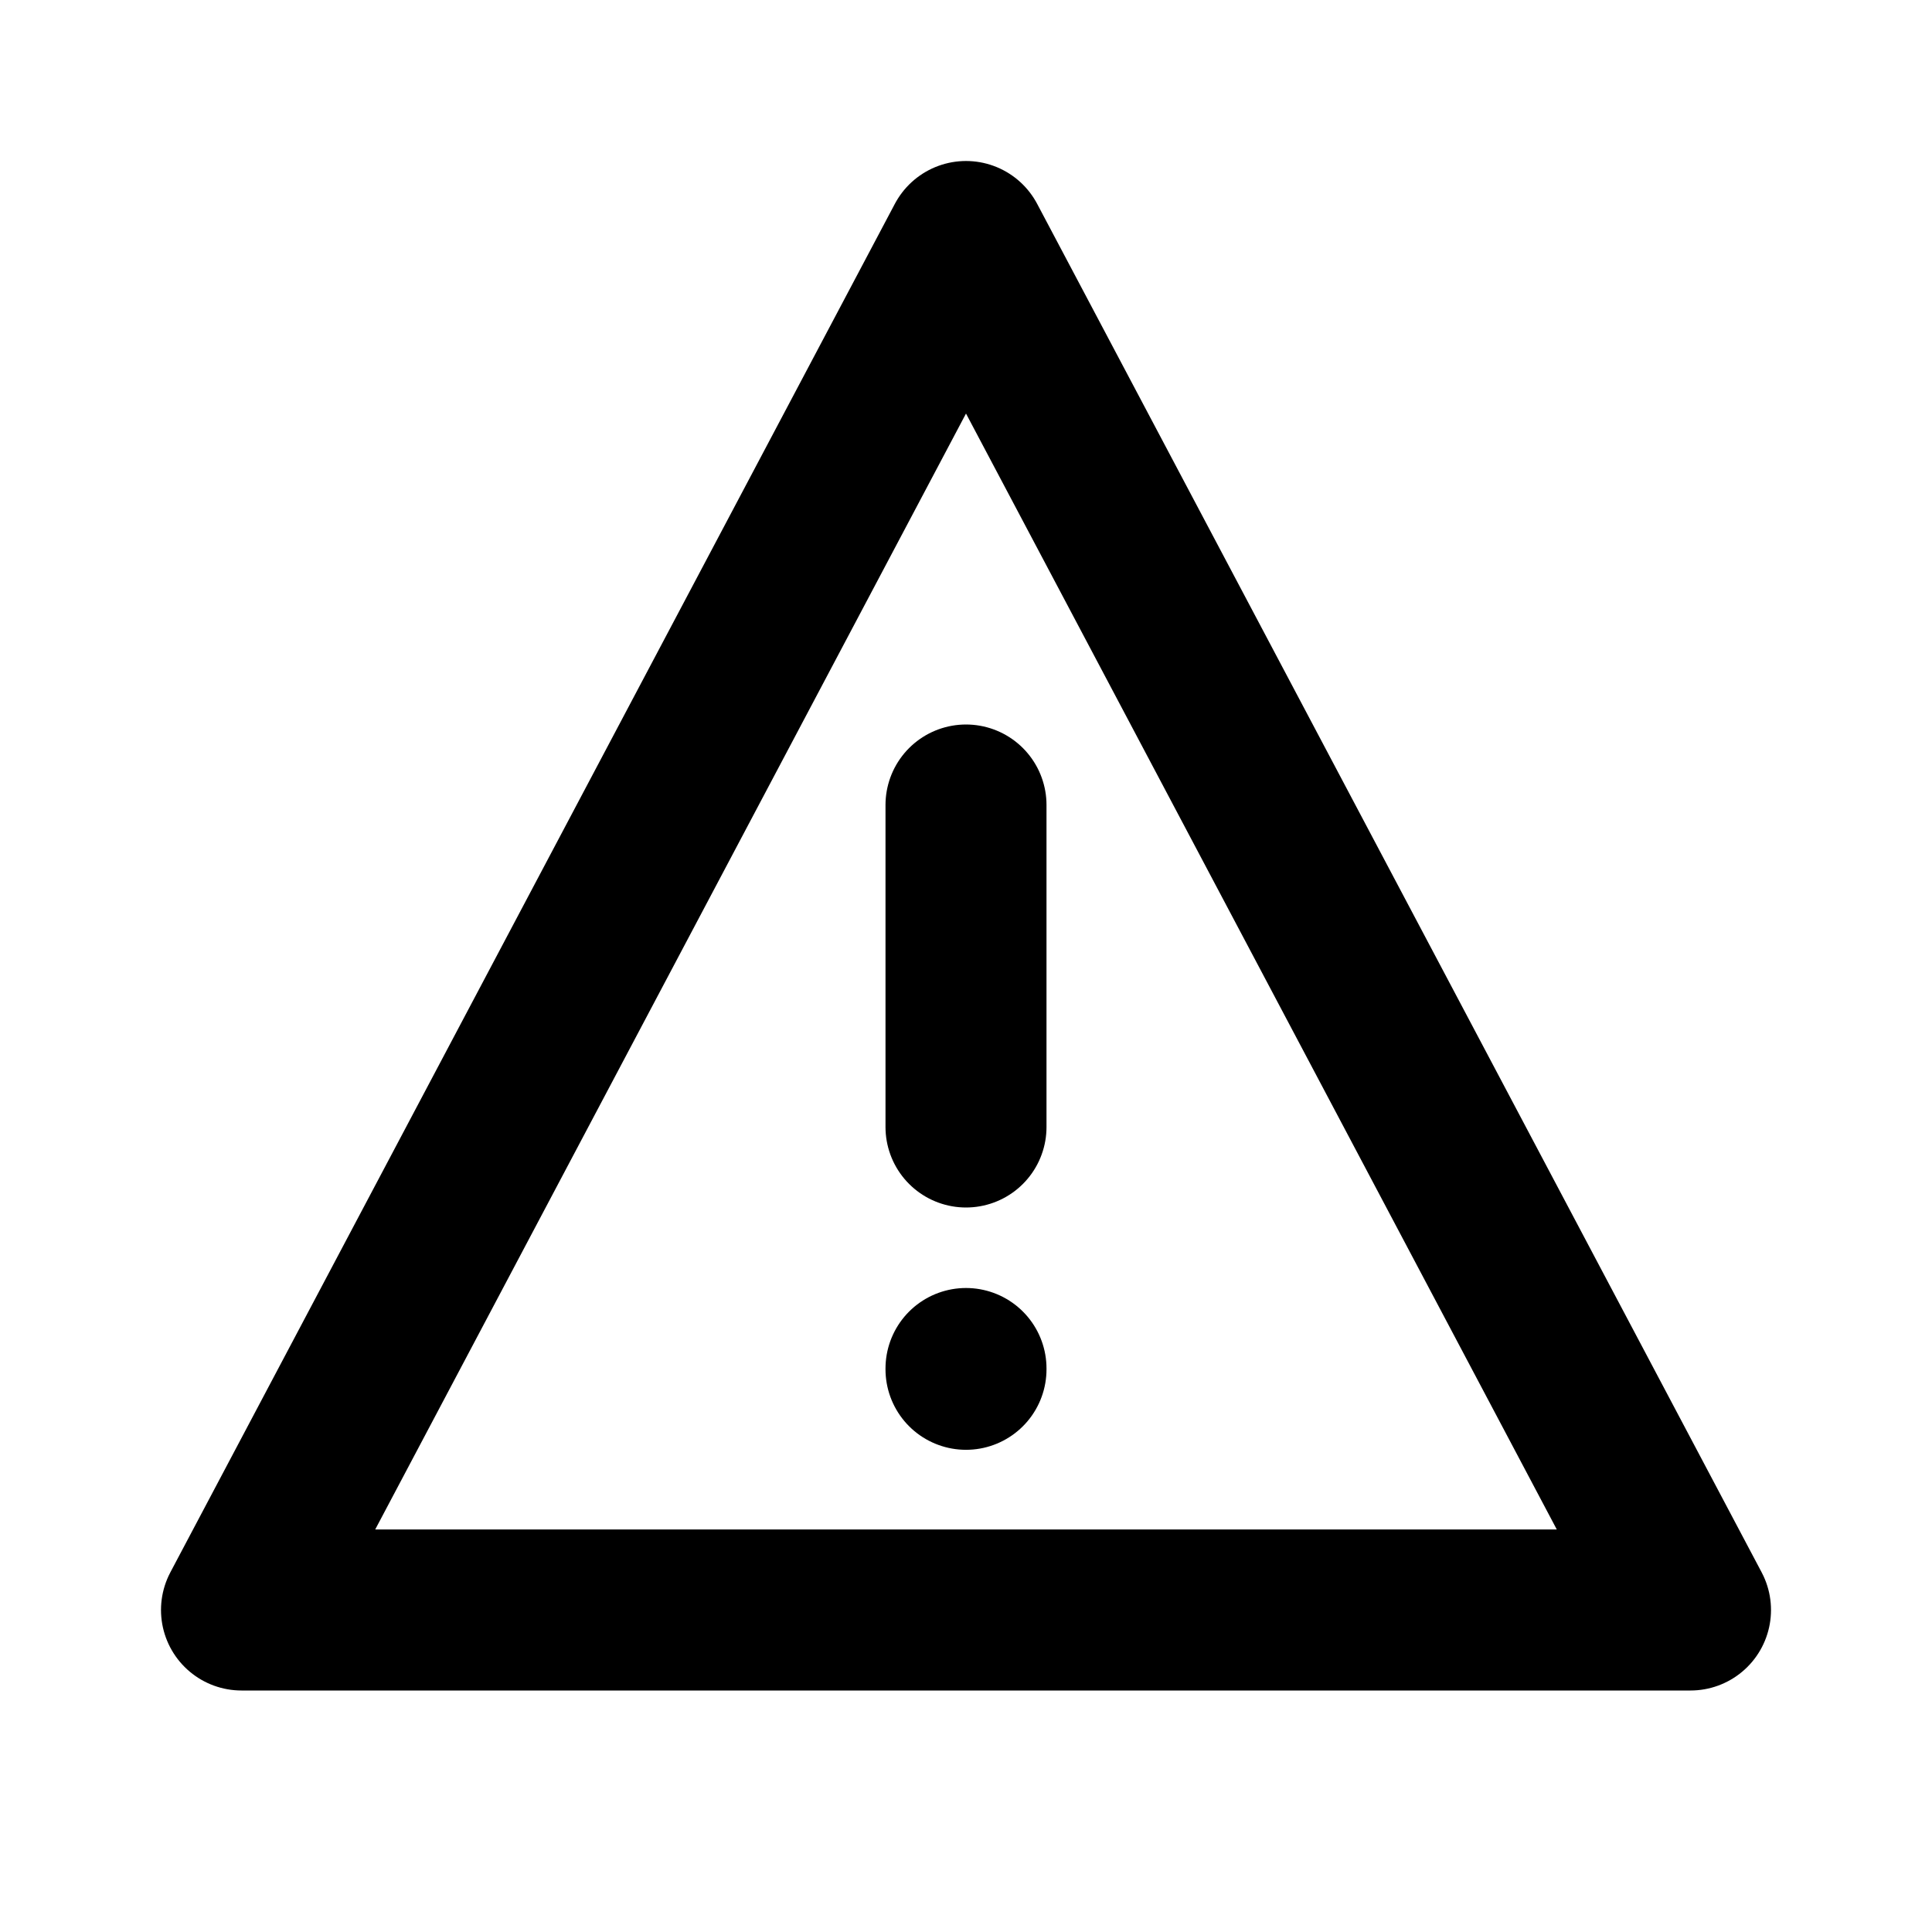
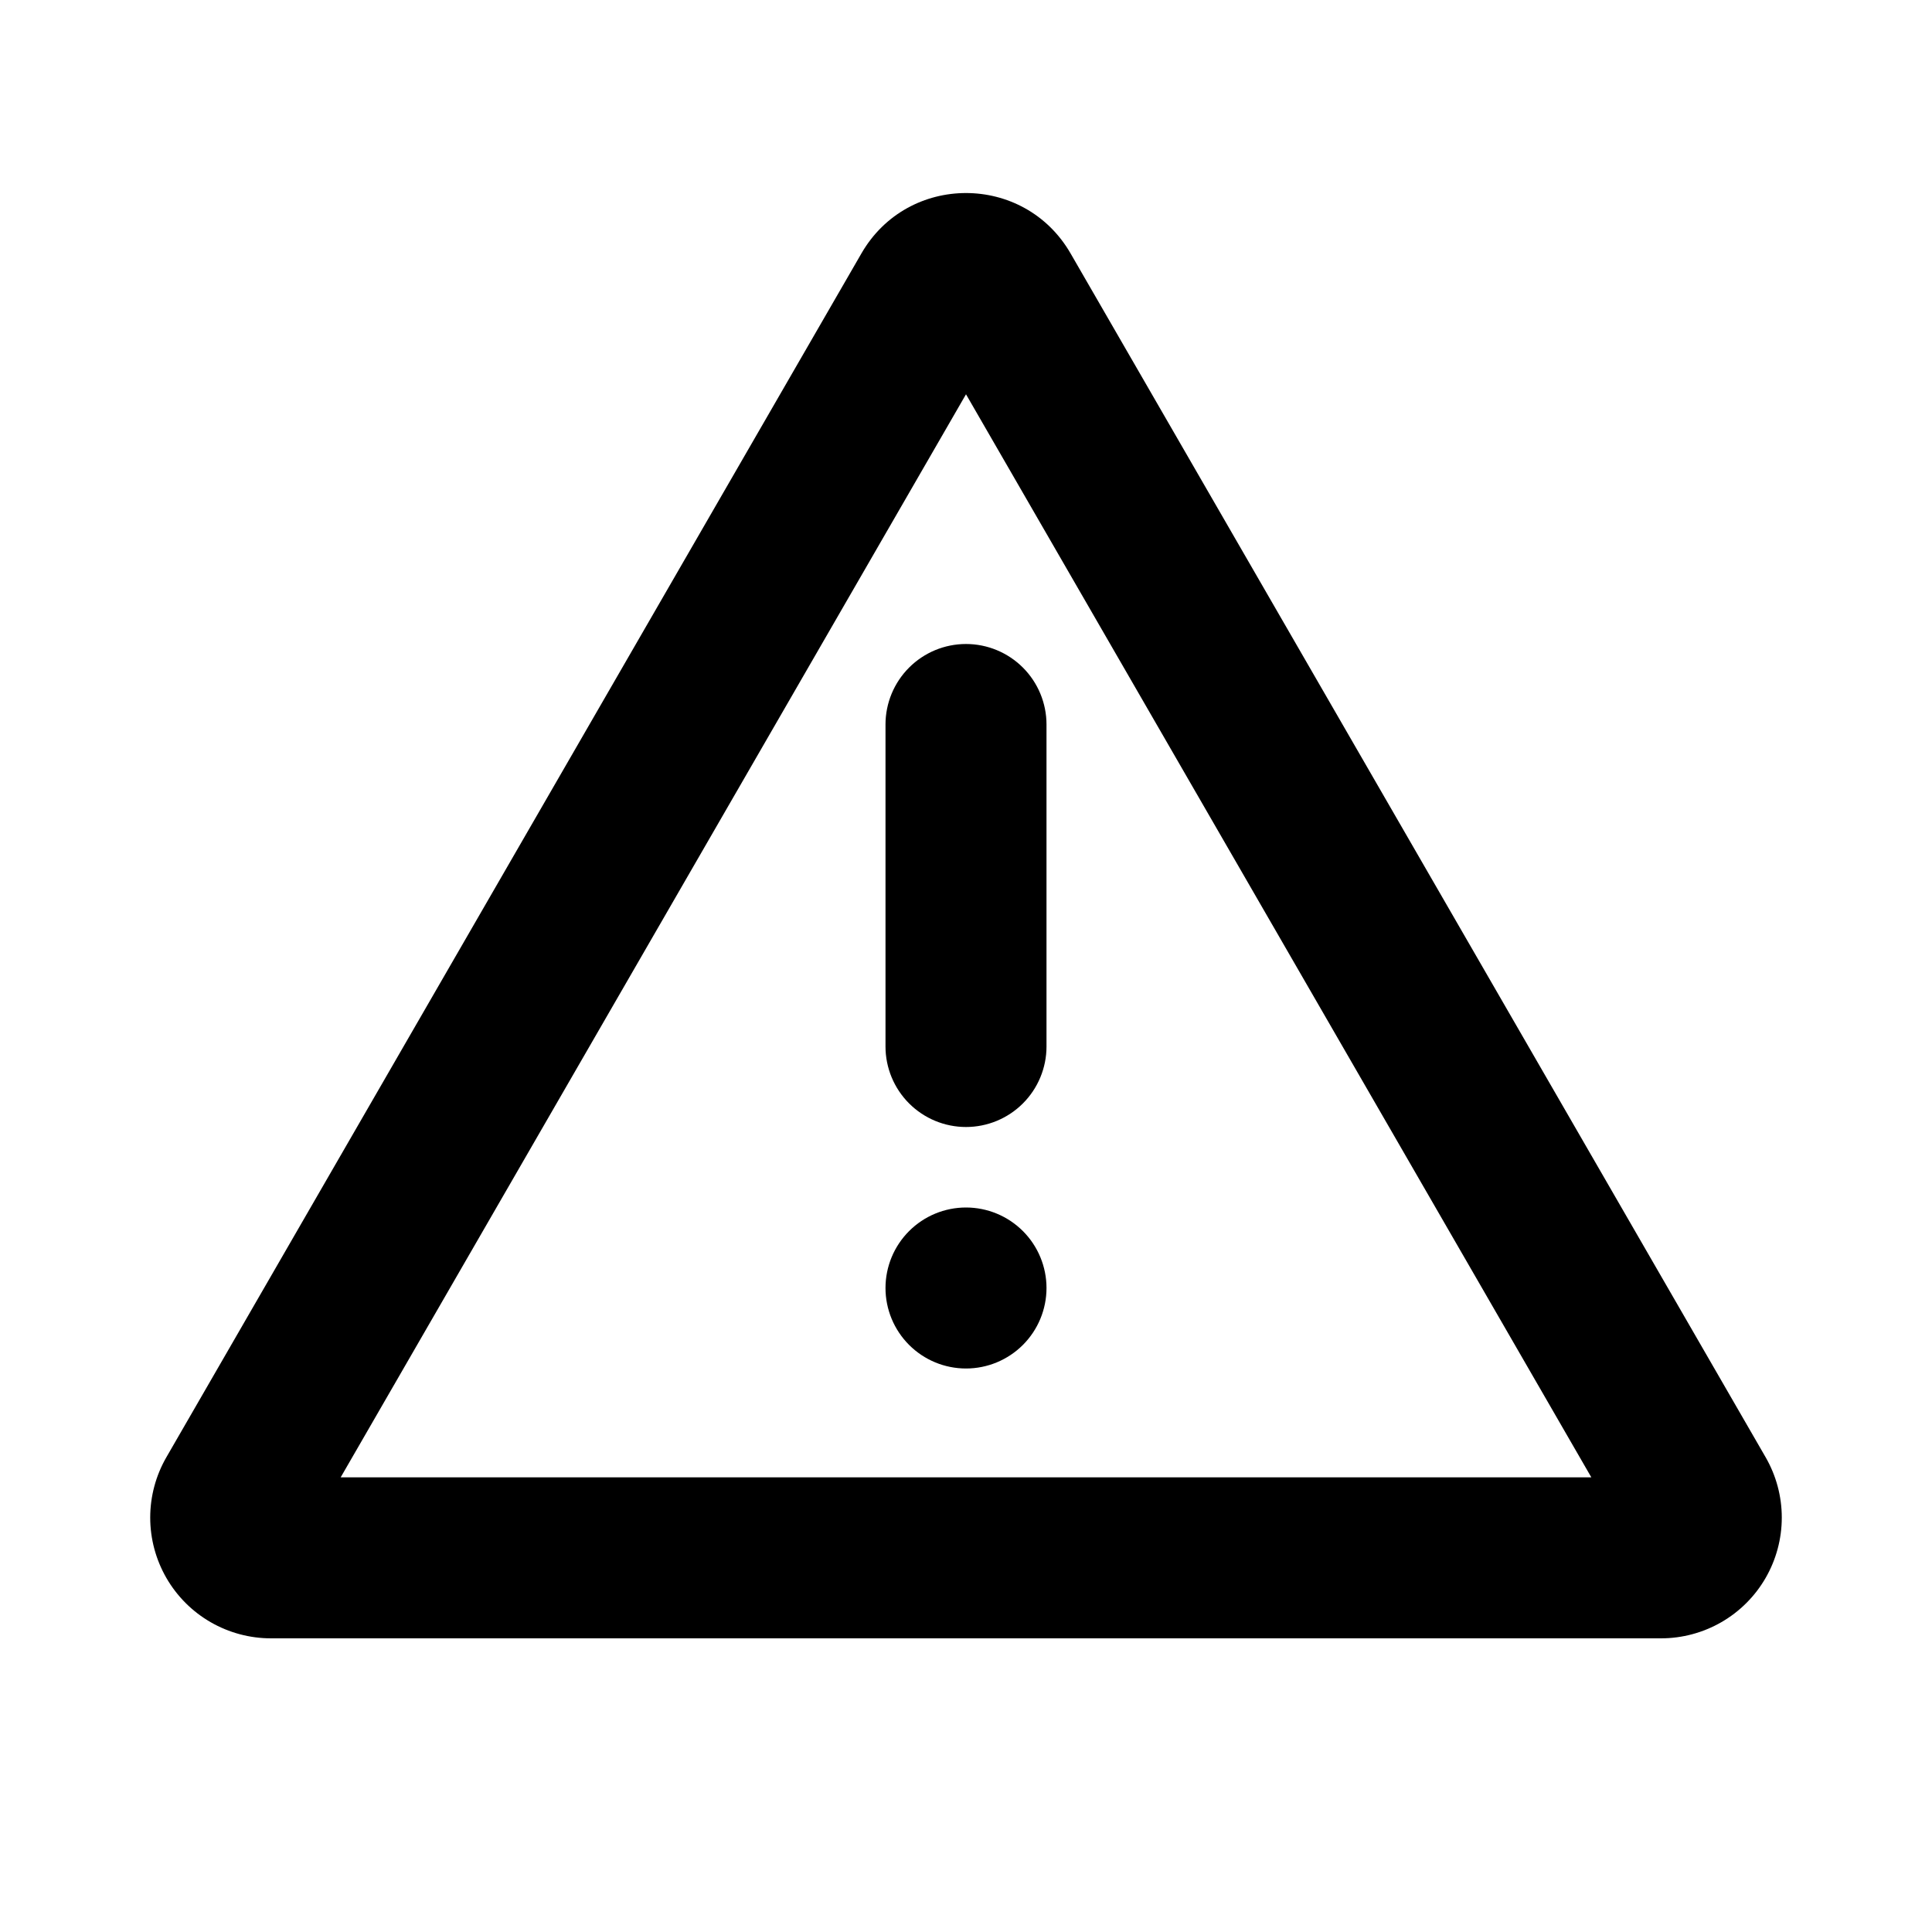
- <svg xmlns="http://www.w3.org/2000/svg" width="24" height="24" viewBox="0 0 24 24" fill="none">
-   <path d="M12 3L21 20H3L12 3Z" stroke="currentColor" stroke-width="2" stroke-linecap="round" stroke-linejoin="round" />
-   <path d="M12 10V14" stroke="currentColor" stroke-width="2" stroke-linecap="round" stroke-linejoin="round" />
-   <path d="M12 17V17.01" stroke="currentColor" stroke-width="2" stroke-linecap="round" stroke-linejoin="round" />
+ <svg xmlns="http://www.w3.org/2000/svg" width="48" height="48" viewBox="0 0 48 48" fill="none">
+   <path d="M26.598 6.296L43.866 36.204C44.129 36.66 44.268 37.177 44.268 37.704C44.268 38.23 44.129 38.748 43.866 39.204C43.603 39.66 43.224 40.039 42.768 40.302C42.312 40.565 41.794 40.704 41.268 40.704H6.732C6.205 40.704 5.688 40.565 5.232 40.302C4.776 40.039 4.397 39.66 4.134 39.204C3.871 38.748 3.732 38.23 3.732 37.704C3.732 37.177 3.871 36.66 4.134 36.204L21.402 6.296C22.556 4.296 25.442 4.296 26.598 6.296ZM24 9.796L8.464 36.704H39.536L24 9.796ZM24 30C24.53 30 25.039 30.211 25.414 30.586C25.789 30.961 26 31.47 26 32C26 32.53 25.789 33.039 25.414 33.414C25.039 33.789 24.53 34 24 34C23.469 34 22.961 33.789 22.586 33.414C22.211 33.039 22 32.53 22 32C22 31.47 22.211 30.961 22.586 30.586C22.961 30.211 23.469 30 24 30ZM24 16C24.53 16 25.039 16.211 25.414 16.586C25.789 16.961 26 17.47 26 18V26C26 26.53 25.789 27.039 25.414 27.414C25.039 27.789 24.53 28 24 28C23.469 28 22.961 27.789 22.586 27.414C22.211 27.039 22 26.53 22 26V18C22 17.47 22.211 16.961 22.586 16.586C22.961 16.211 23.469 16 24 16Z" fill="currentColor" />
</svg>
